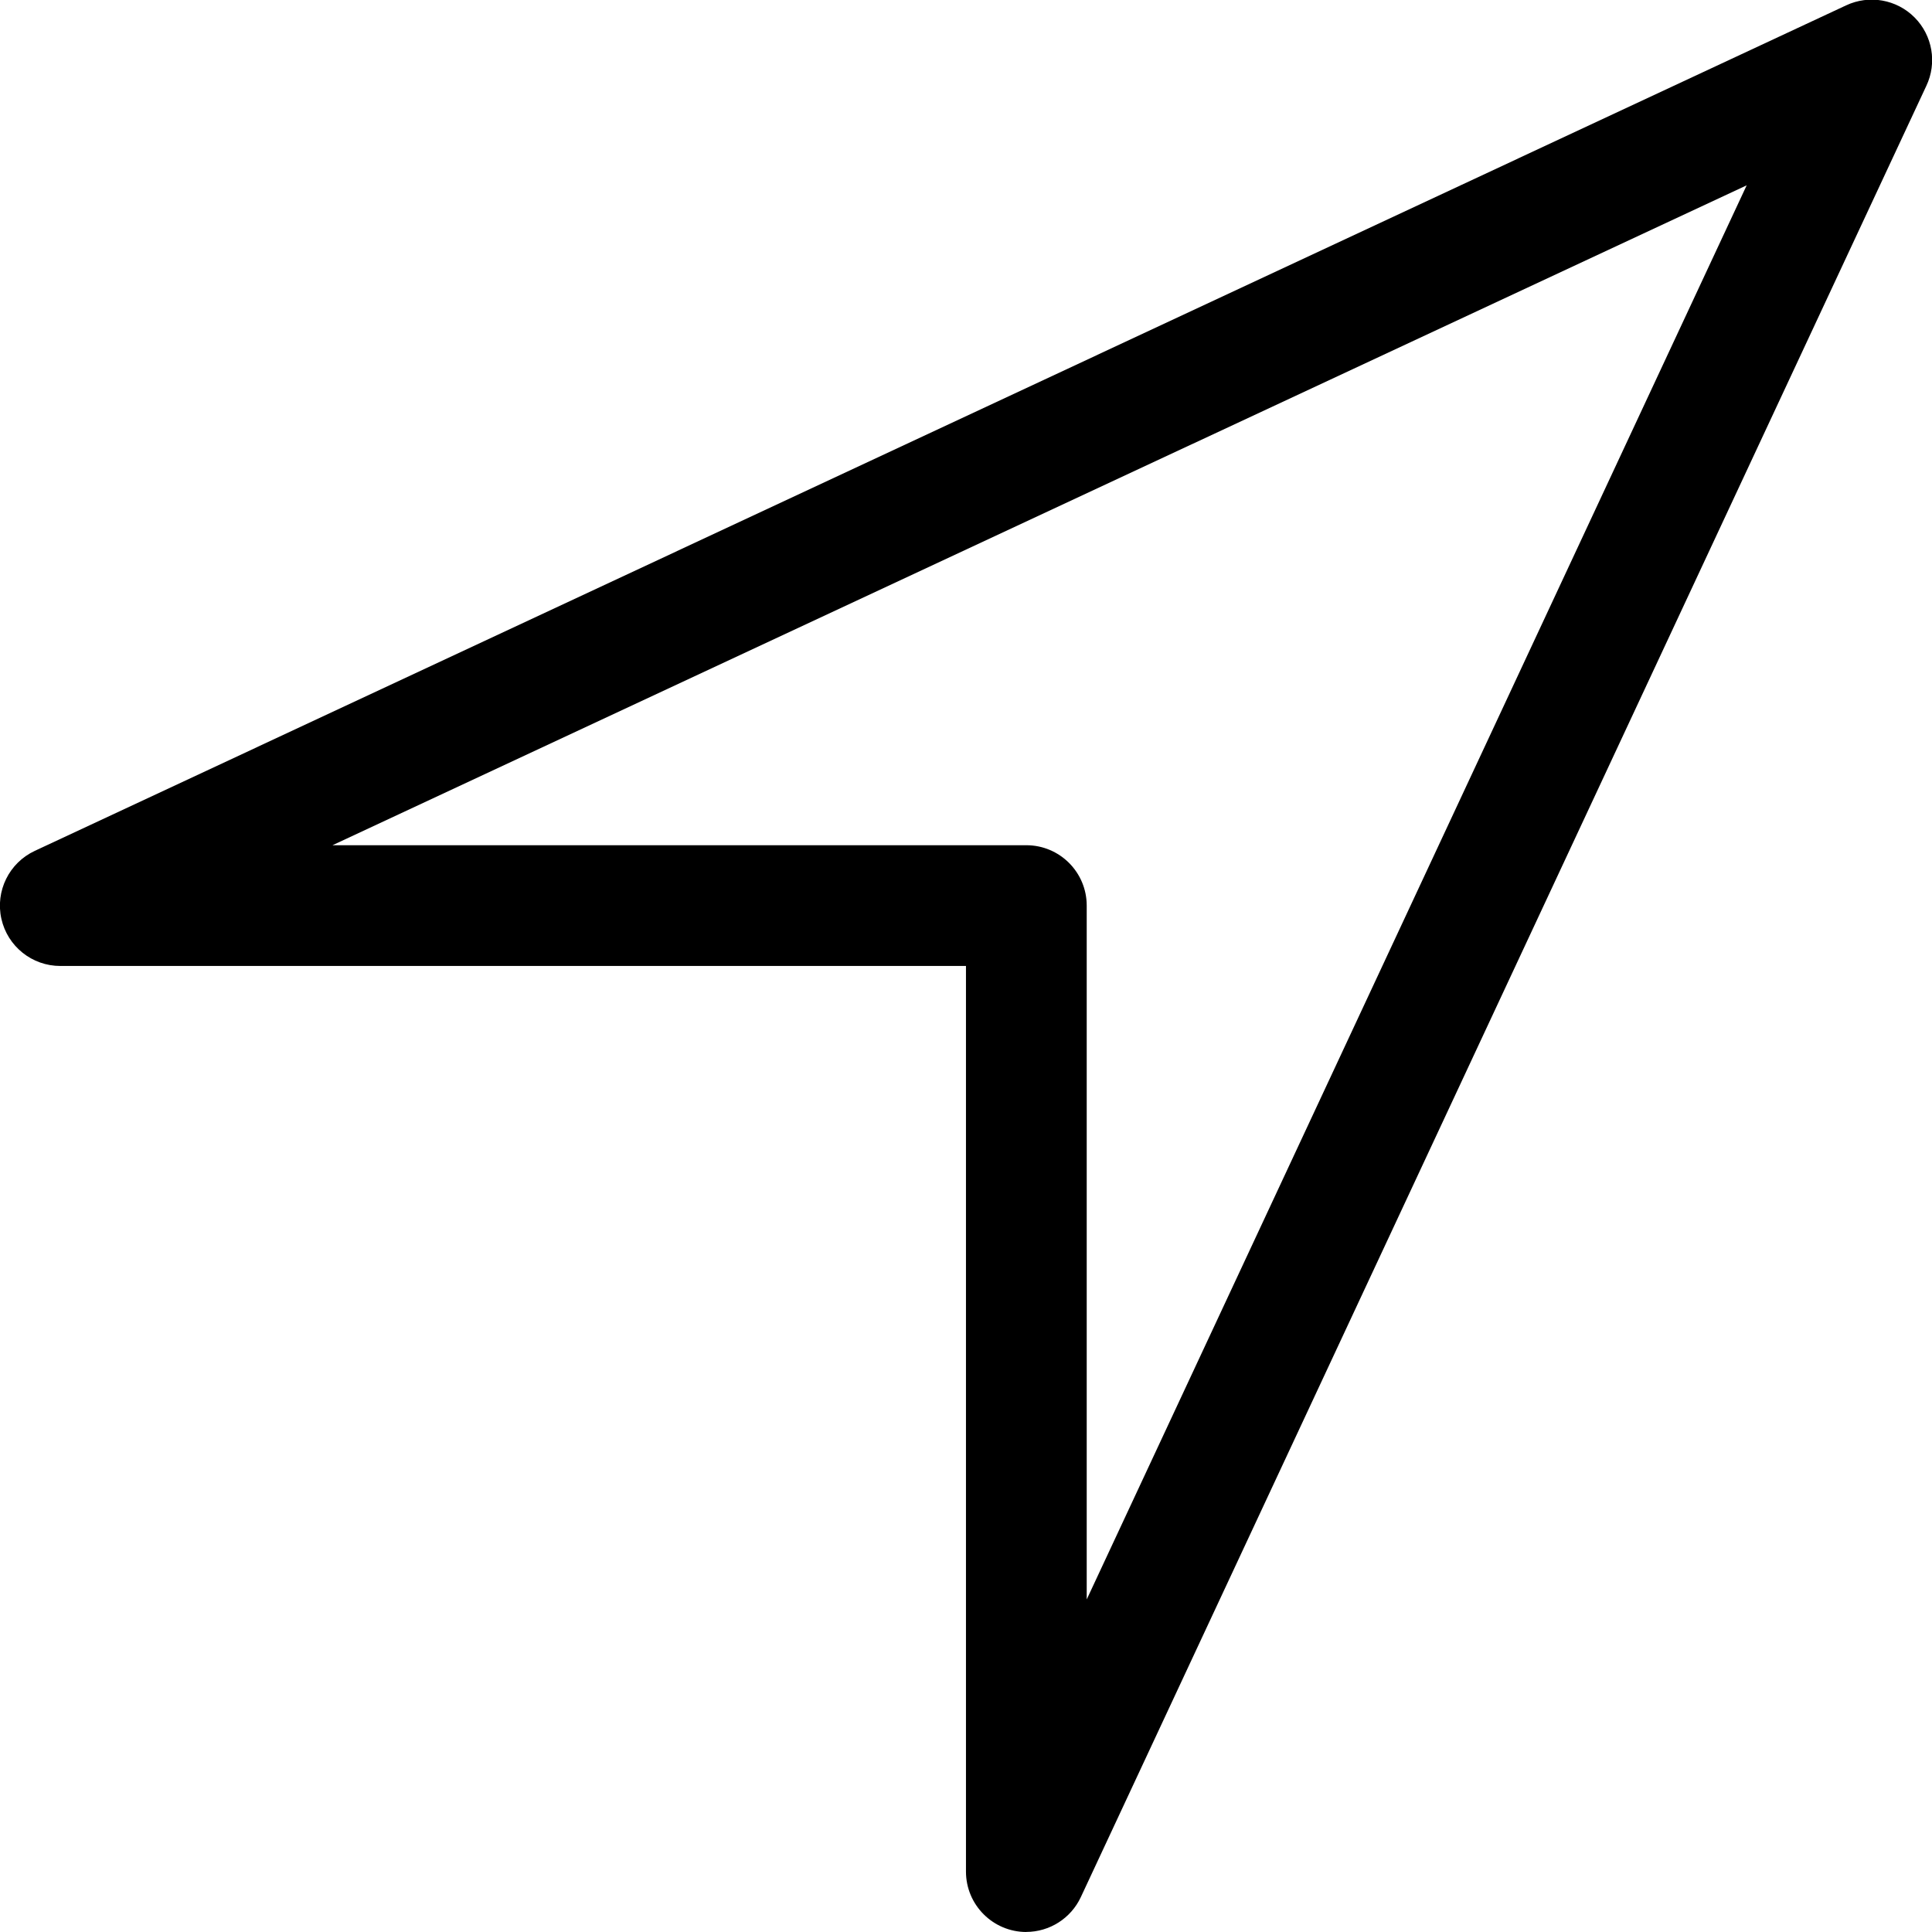
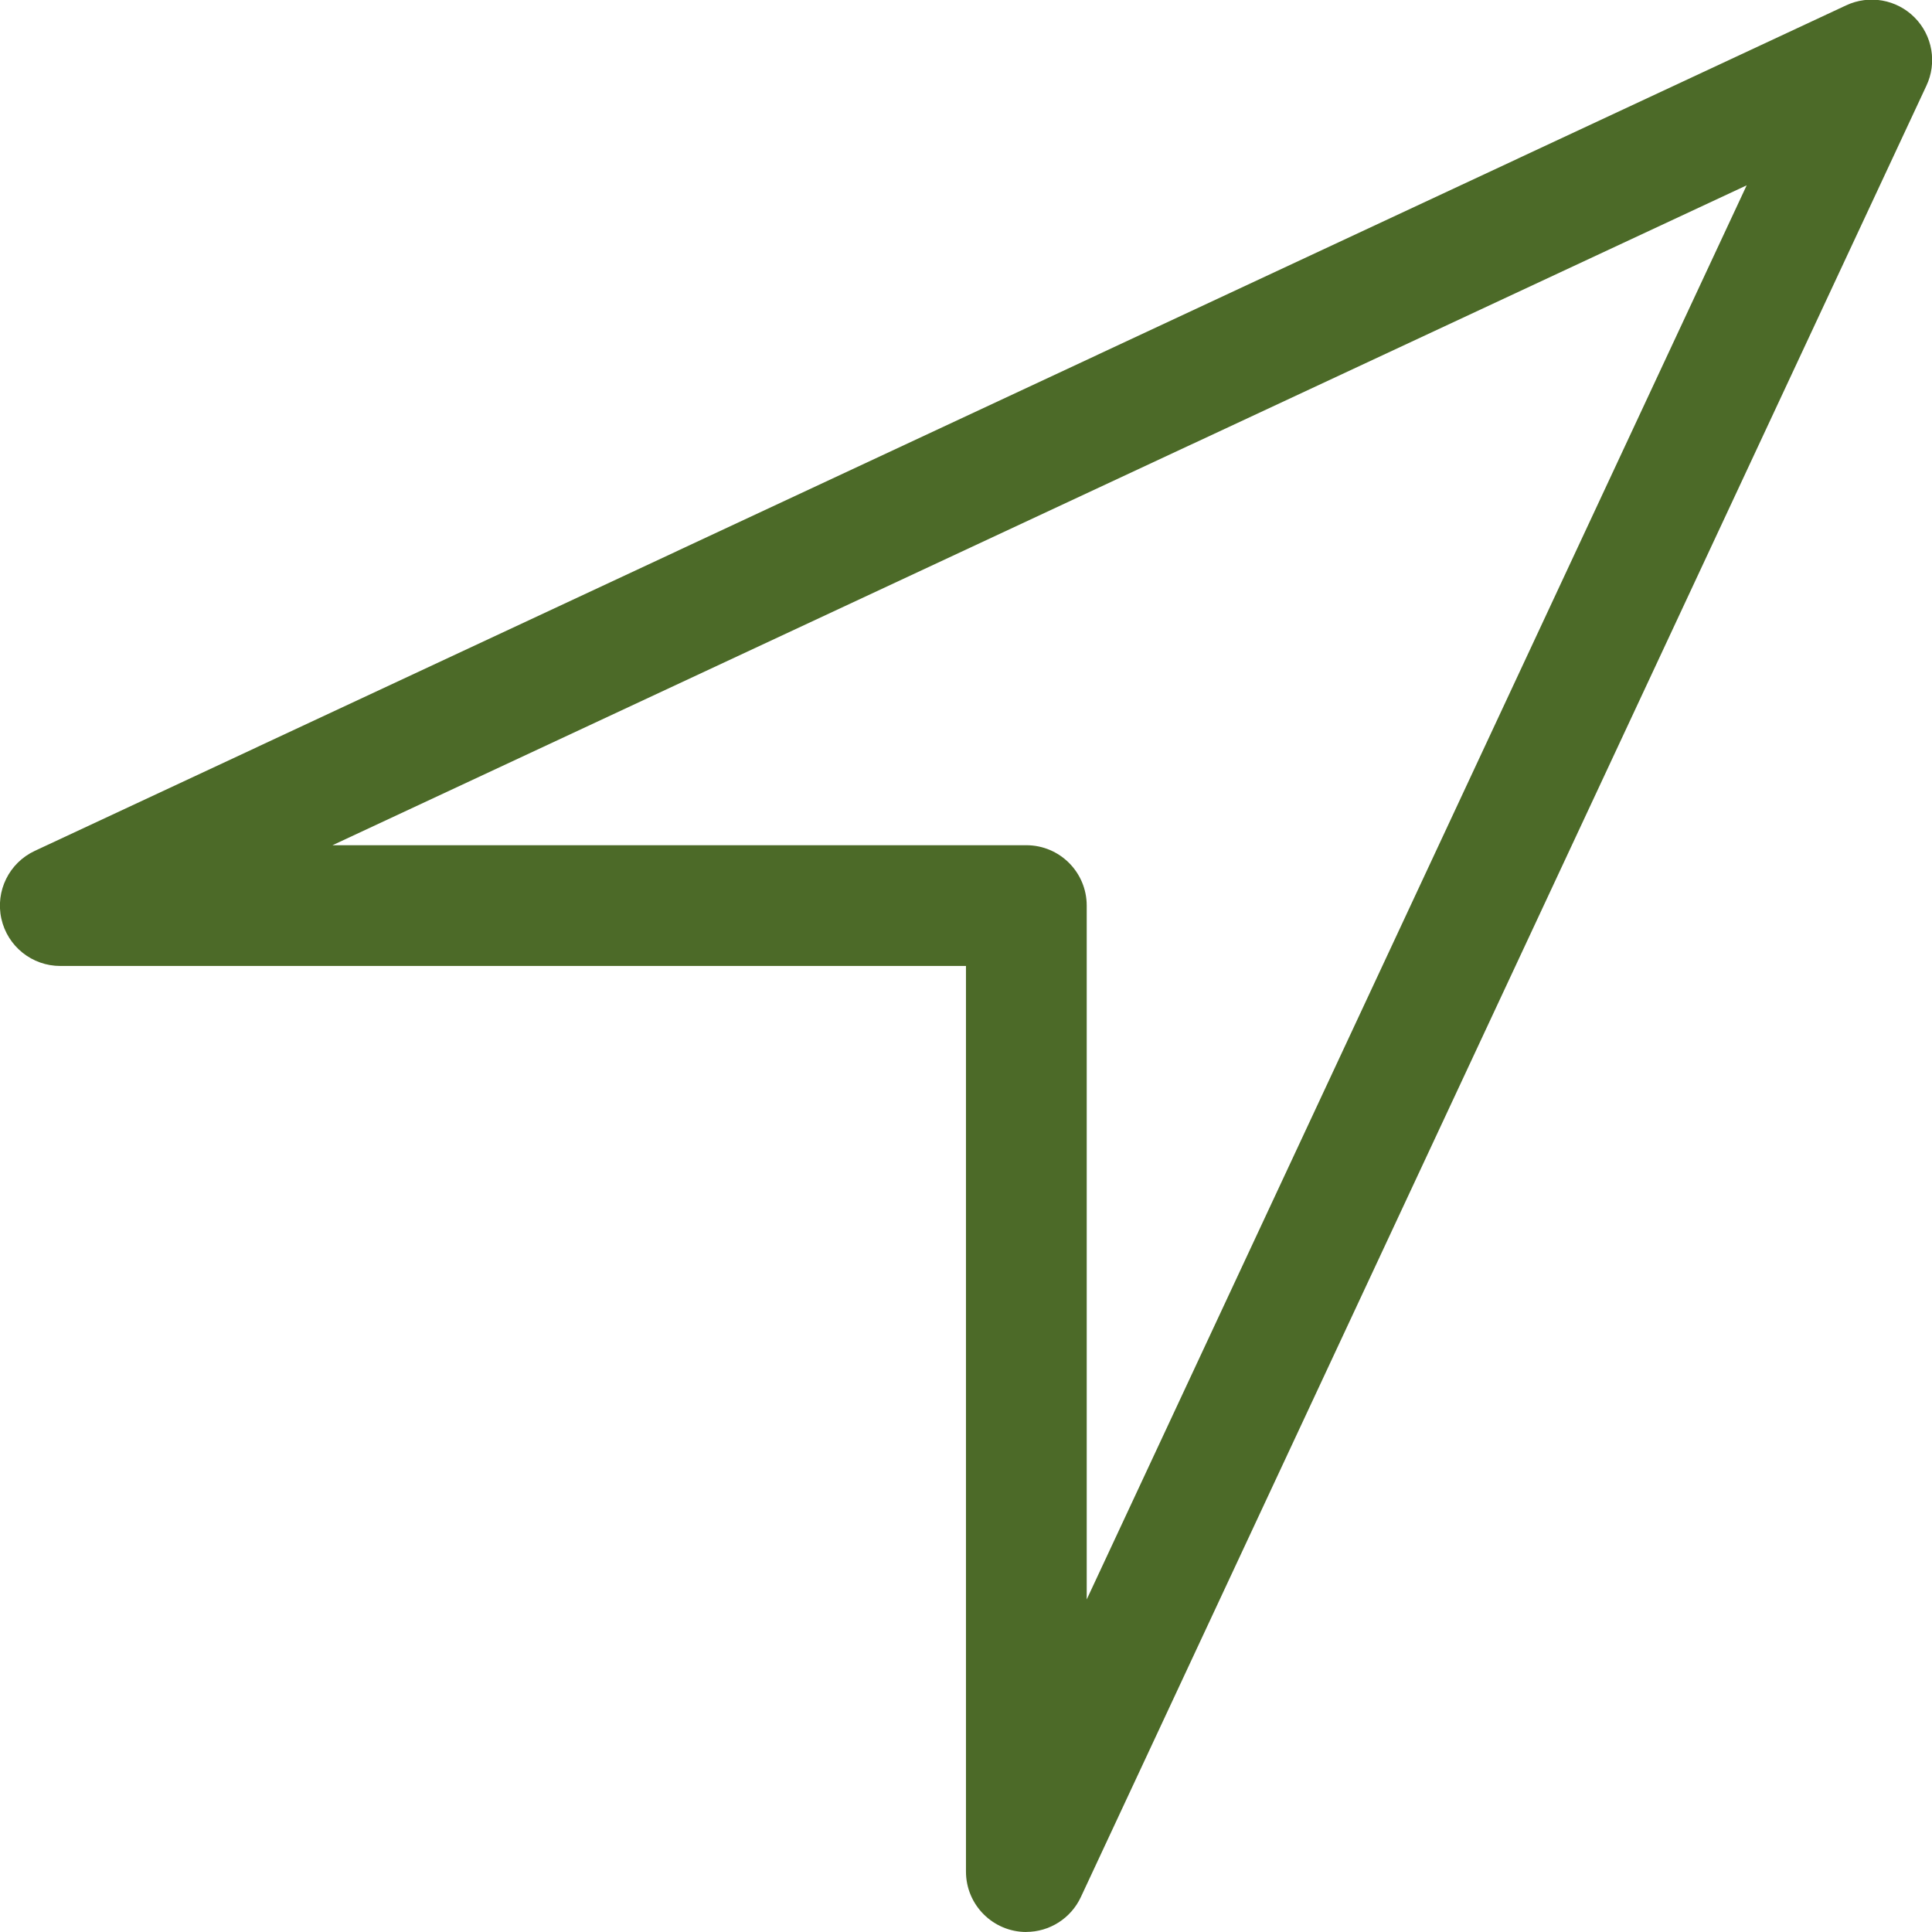
<svg xmlns="http://www.w3.org/2000/svg" width="30.849" height="30.849" viewBox="0 0 30.849 30.849">
-   <path d="M18.959,32.777a.965.965,0,0,1-.964-.964V17.352H3.535a.964.964,0,0,1-.408-1.838l28.921-13.5A.964.964,0,0,1,33.329,3.3l-13.5,28.92a.965.965,0,0,1-.873.556ZM7.88,15.424H18.959a.964.964,0,0,1,.964.964V27.467L30.461,4.887Z" transform="translate(-2.571 -1.928)" fill="currentColor" />
+   <path d="M18.959,32.777a.965.965,0,0,1-.964-.964V17.352H3.535a.964.964,0,0,1-.408-1.838l28.921-13.5A.964.964,0,0,1,33.329,3.3l-13.5,28.92a.965.965,0,0,1-.873.556ZM7.88,15.424H18.959a.964.964,0,0,1,.964.964V27.467L30.461,4.887Z" transform="translate(-2.571 -1.928)" fill="#4c6a28" />
</svg>
